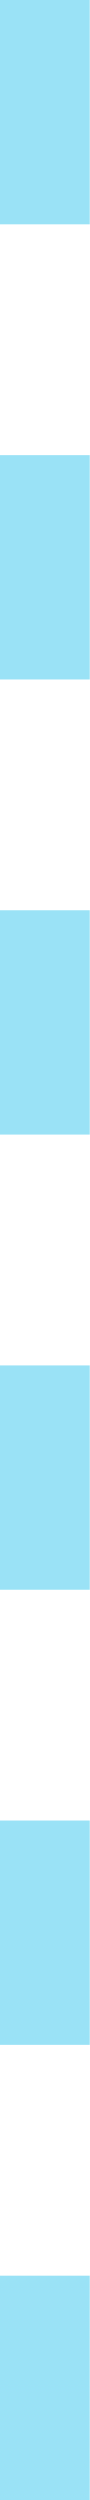
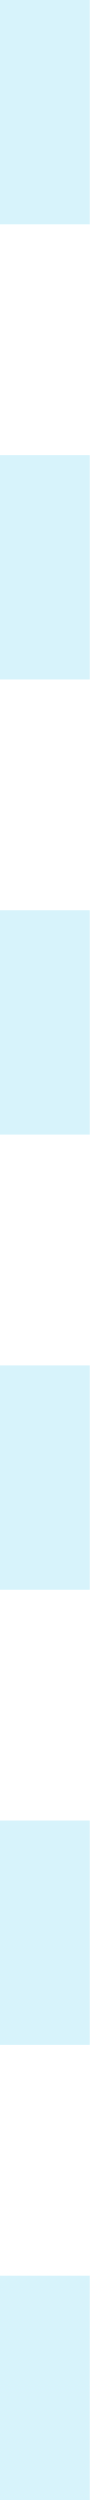
<svg xmlns="http://www.w3.org/2000/svg" version="1.1" id="Layer_1" x="0px" y="0px" width="2px" height="55.723px" viewBox="0 0 2 55.723" enable-background="new 0 0 2 55.723" xml:space="preserve">
-   <rect fill="#9AE2F6" width="2" height="5" />
-   <rect y="10.145" fill="#9AE2F6" width="2" height="5" />
-   <rect y="20.289" fill="#9AE2F6" width="2" height="5" />
-   <rect y="30.434" fill="#9AE2F6" width="2" height="5" />
-   <rect y="40.578" fill="#9AE2F6" width="2" height="5" />
-   <rect y="50.723" fill="#9AE2F6" width="2" height="5" />
+   <g opacity="0.4">
+     <rect y="0" fill="#9AE2F6" width="2" height="5" />
+     <rect y="10.145" fill="#9AE2F6" width="2" height="5" />
+     <rect y="20.289" fill="#9AE2F6" width="2" height="5" />
+     <rect y="30.434" fill="#9AE2F6" width="2" height="5" />
+     <rect y="40.578" fill="#9AE2F6" width="2" height="5" />
+     <rect y="50.723" fill="#9AE2F6" width="2" height="5" />
+   </g>
</svg>
